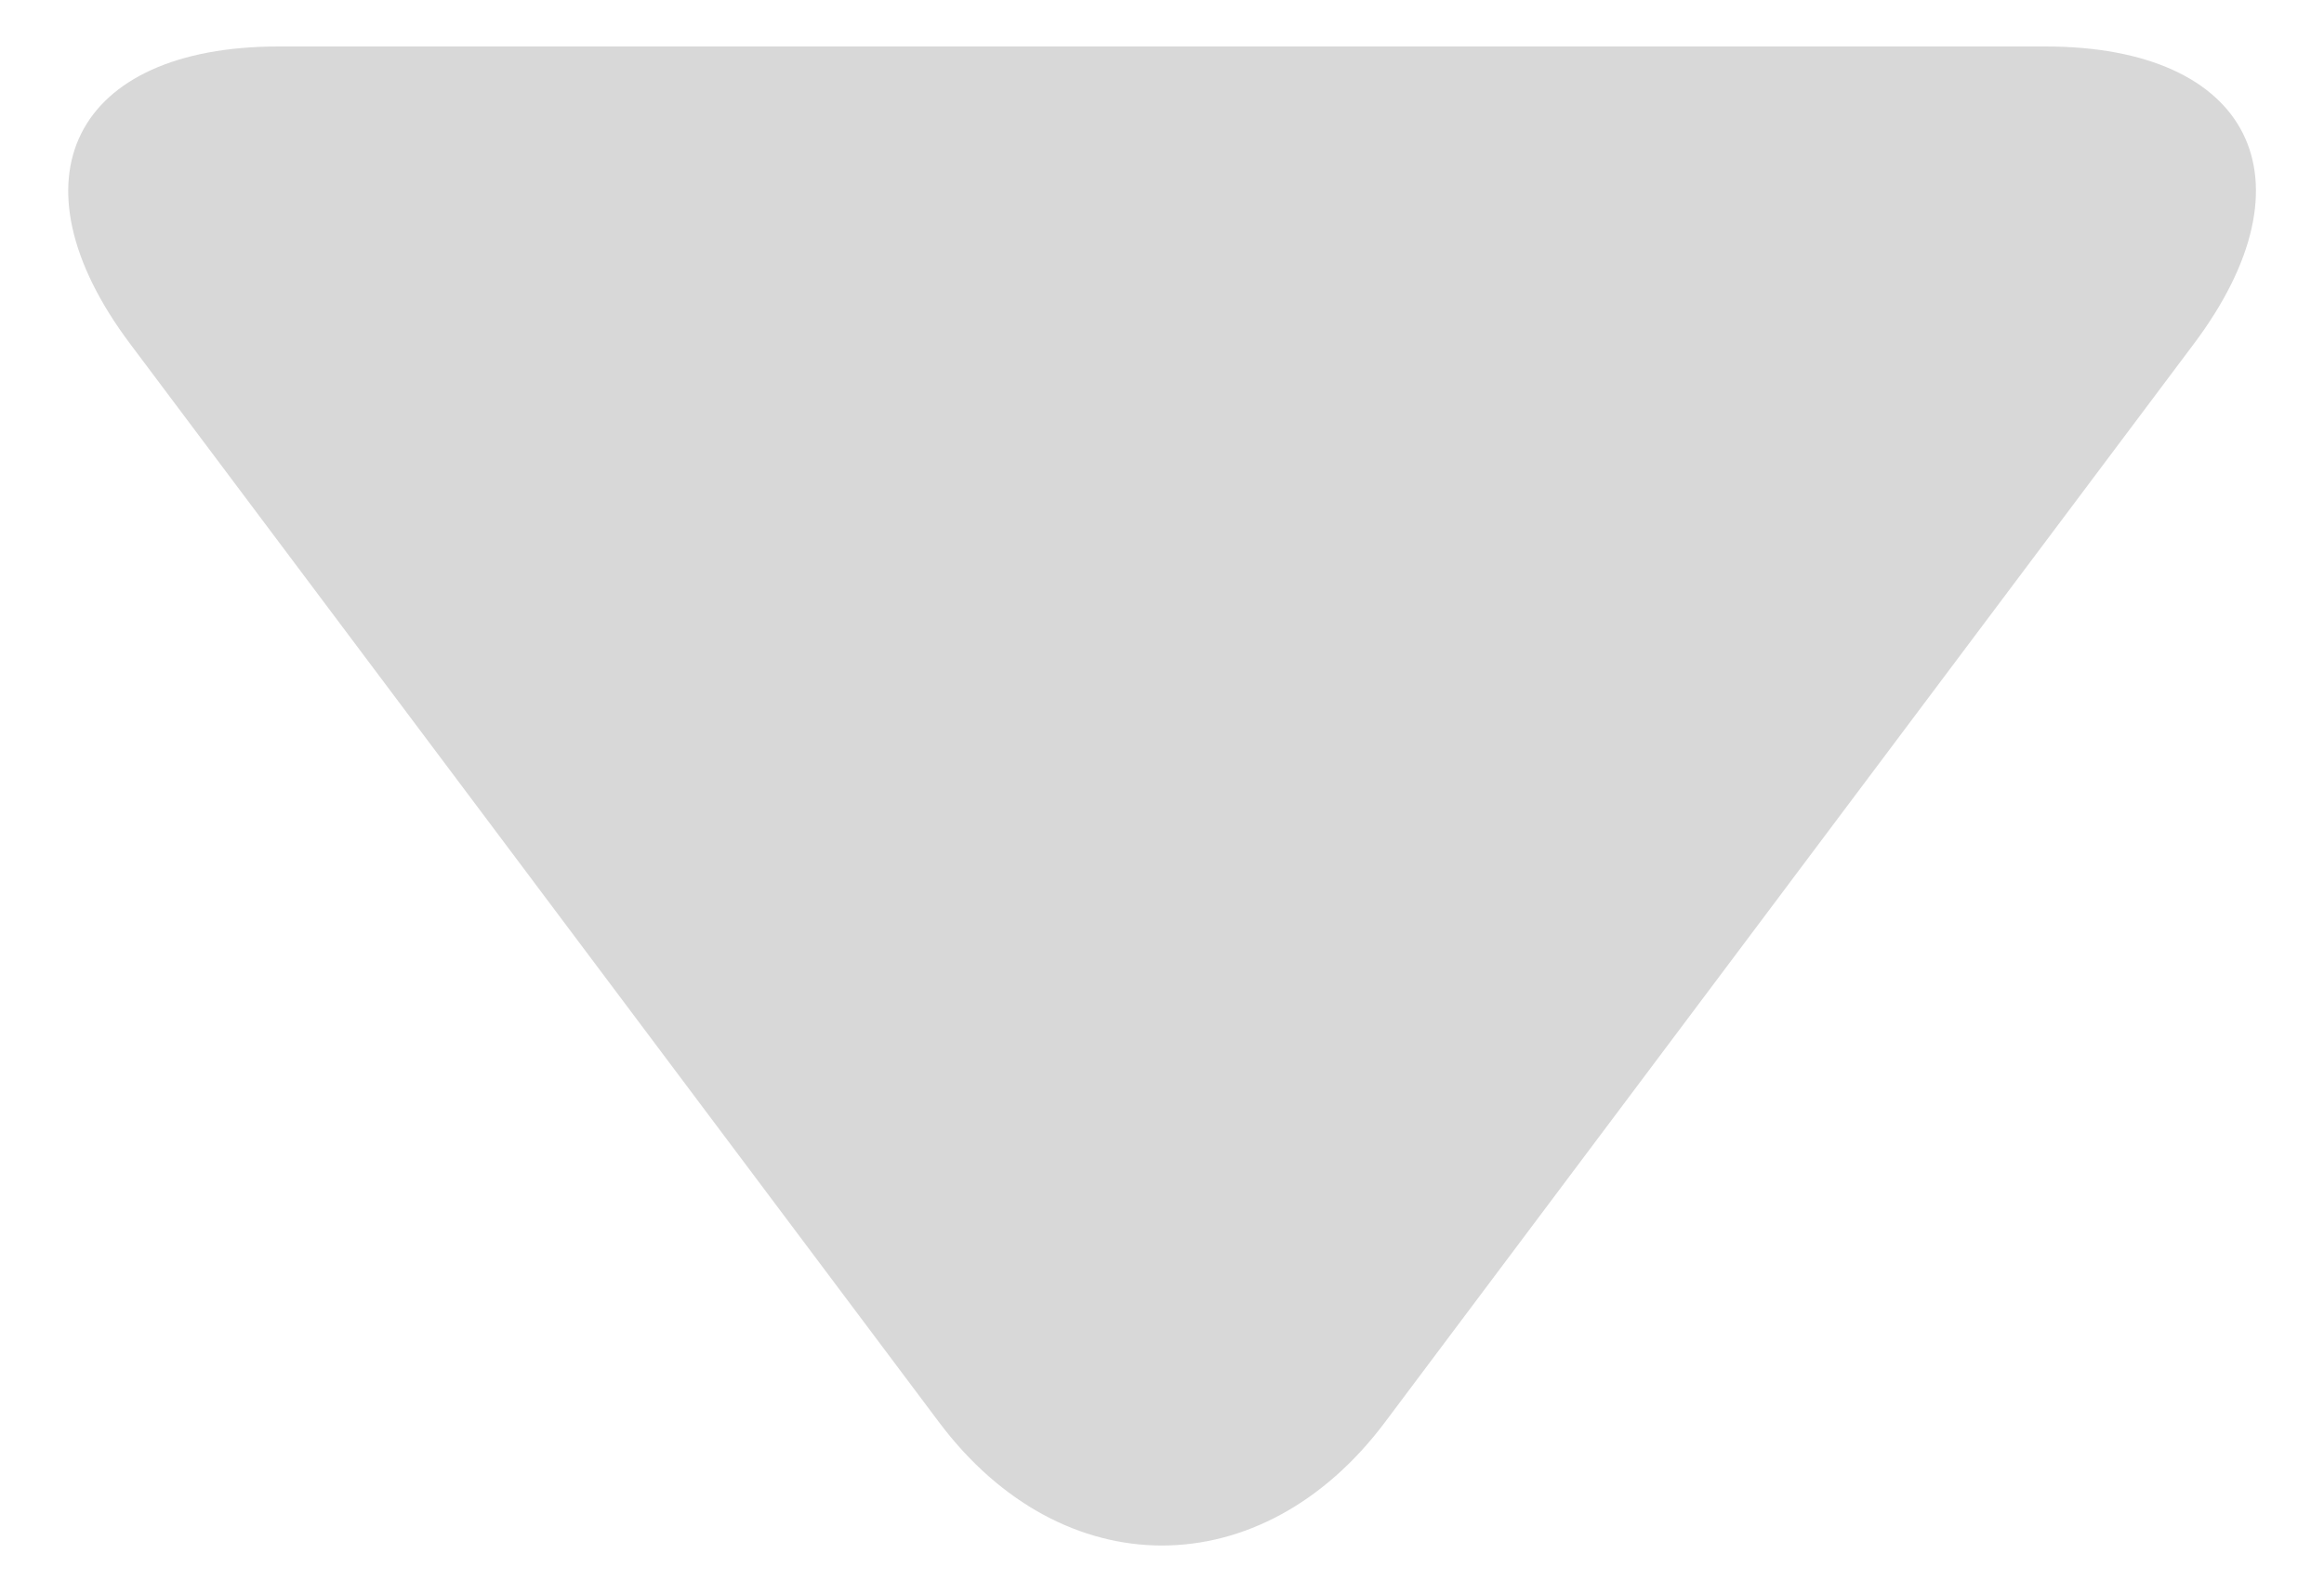
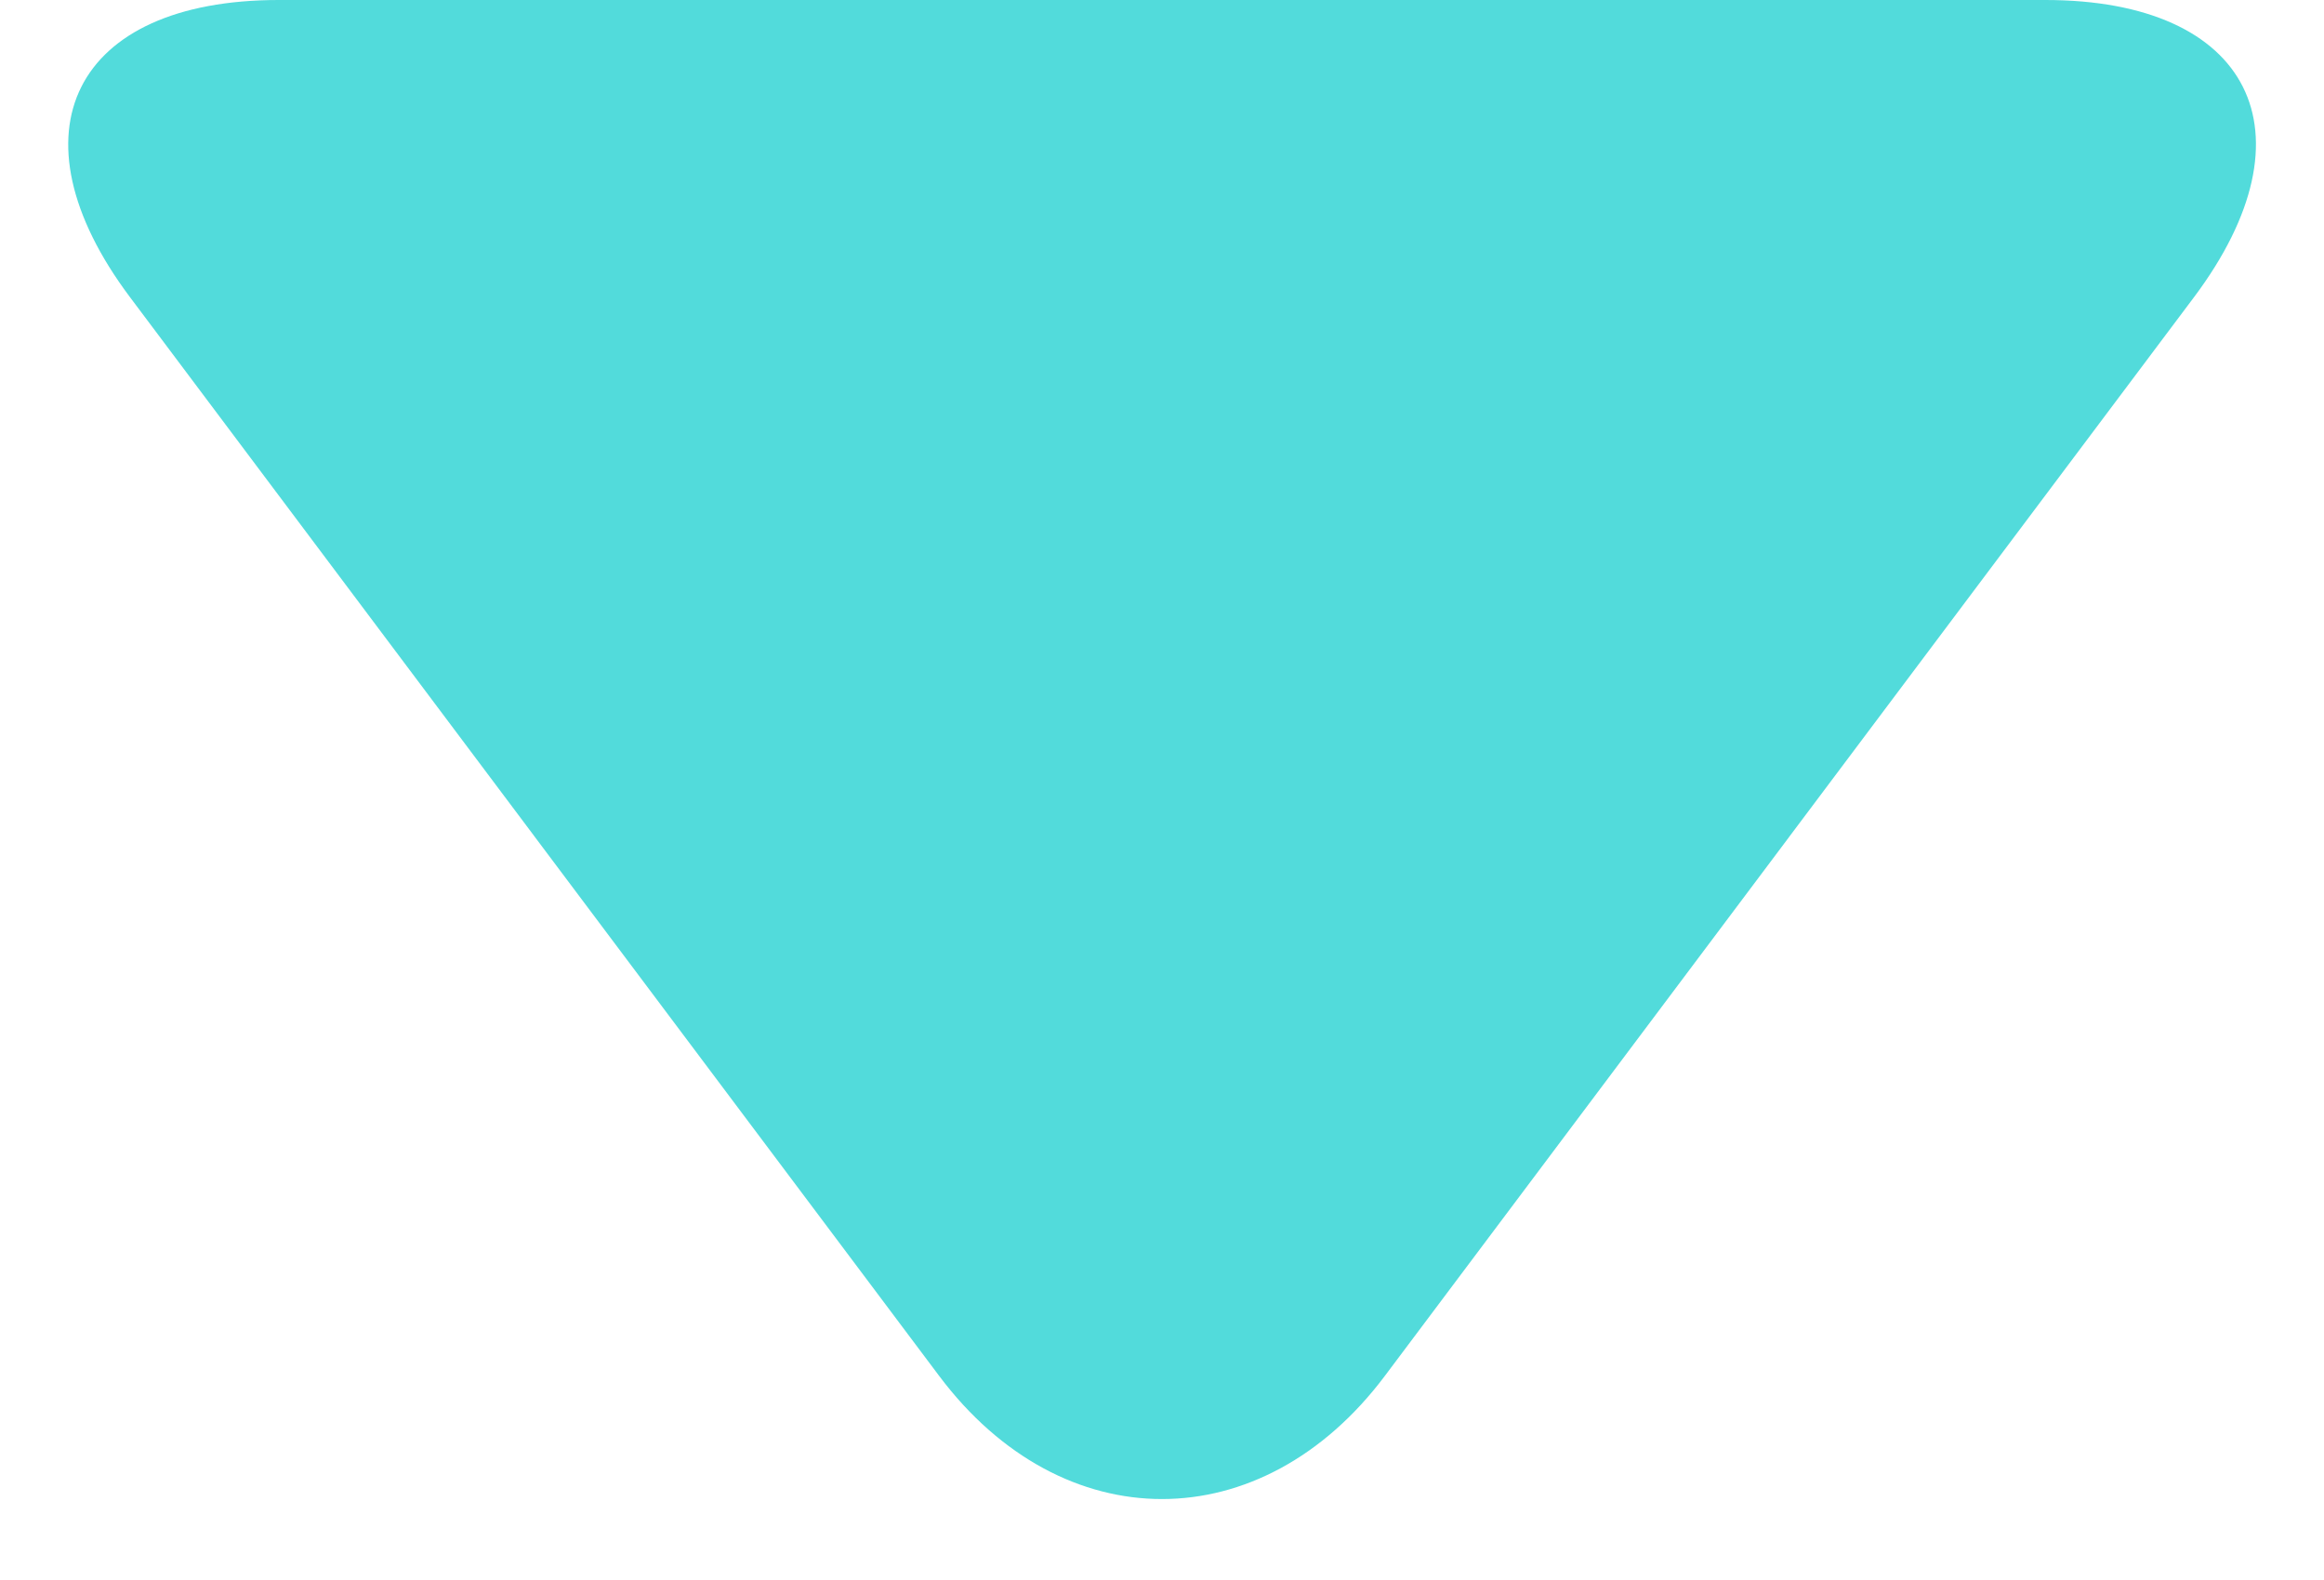
<svg xmlns="http://www.w3.org/2000/svg" width="25px" height="17px" viewBox="0 0 25 17" version="1.1">
-   <g id="Home-Full-HD-Copy" transform="translate(-565, -538)" fill="#D8D8D8">
-     <path d="M575.102,541.697 C576.426,539.931 578.571,539.927 579.898,541.697 L588.602,553.303 C589.926,555.069 589.208,556.5 587.002,556.5 L567.998,556.5 C565.79,556.5 565.071,555.073 566.398,553.303 L575.102,541.697 Z" id="Triangle-Copy" transform="translate(577.5, 547.5) rotate(-180) translate(-577.5, -547.5) " />
+   <g id="Visual-playground" stroke="none" stroke-width="1" fill="none" fill-rule="evenodd">
+     <g id="Home-Full-HD-Copy-6" transform="translate(-628, -571)" fill="#52DBDB">
+       <path d="M638.102,574.197 C639.426,572.431 641.571,572.427 642.898,574.197 L651.602,585.803 C652.926,587.569 652.208,589 650.002,589 L630.998,589 C628.79,589 628.071,587.573 629.398,585.803 L638.102,574.197 Z" id="Triangle-Copy" transform="translate(640.5, 580) rotate(-180) translate(-640.5, -580) " />
+     </g>
  </g>
</svg>
